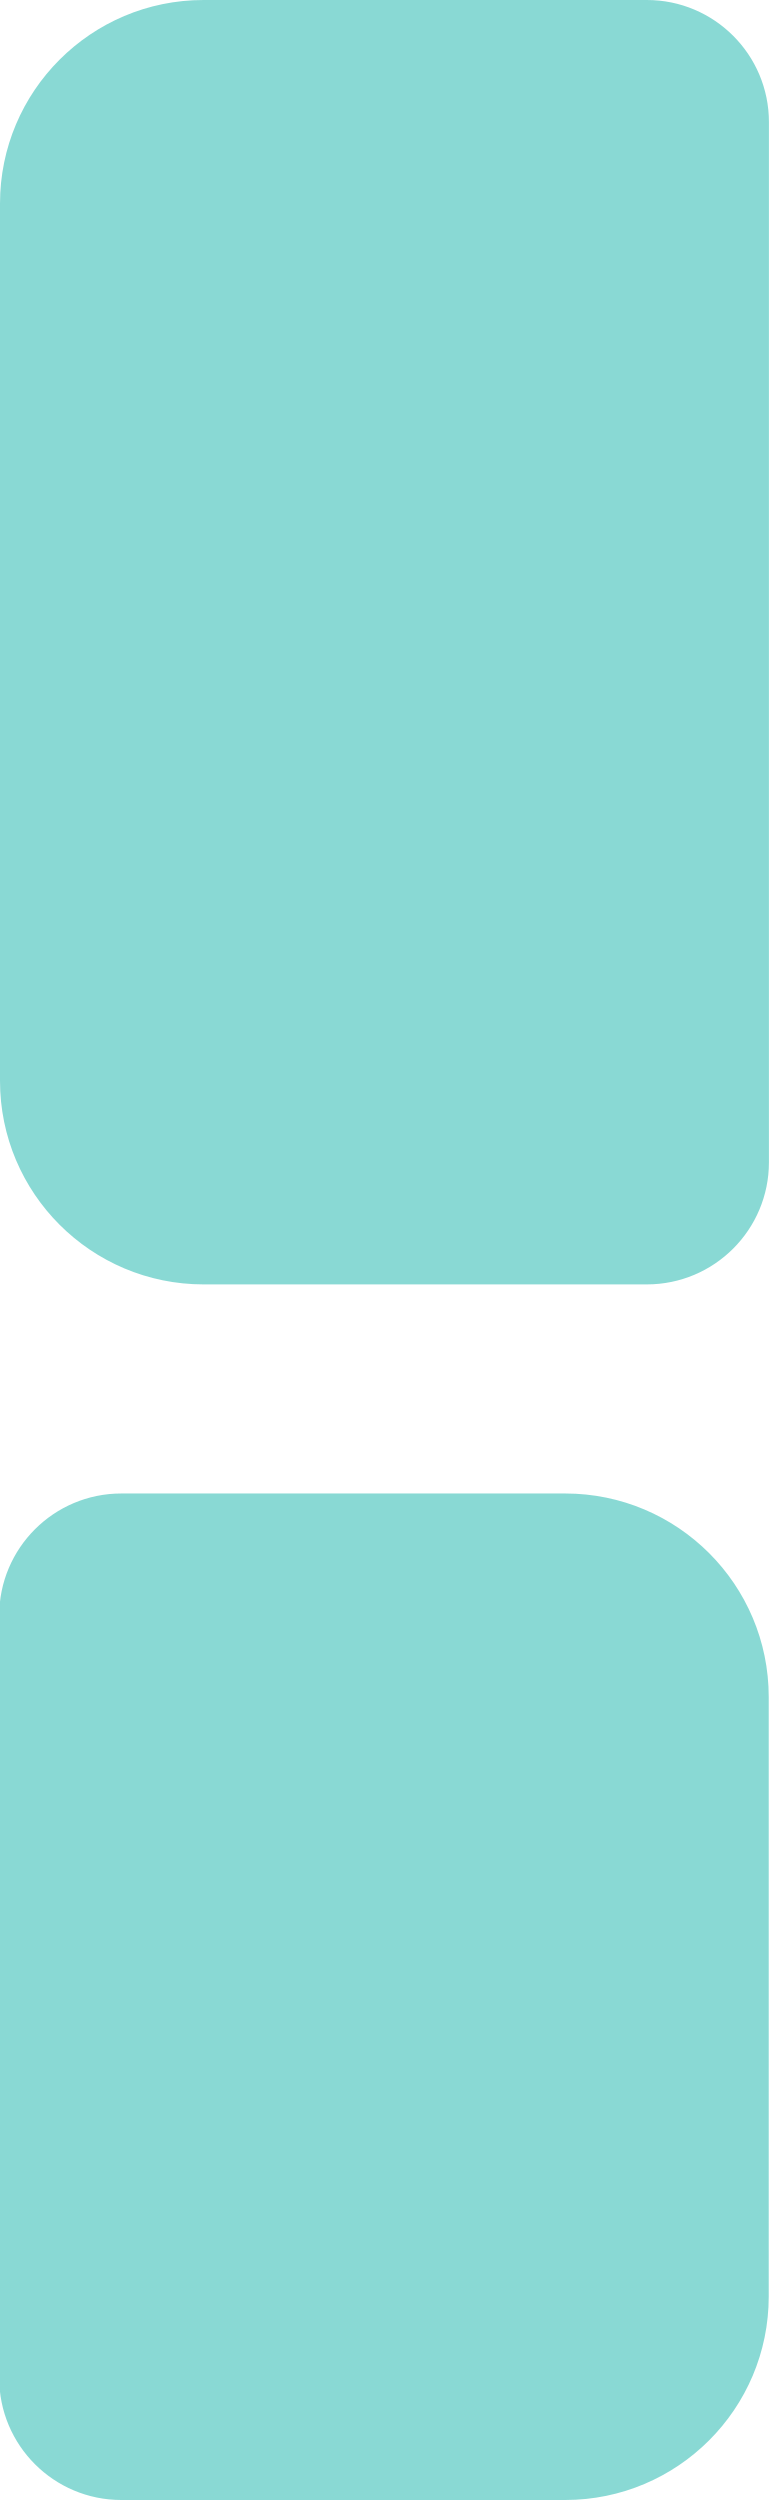
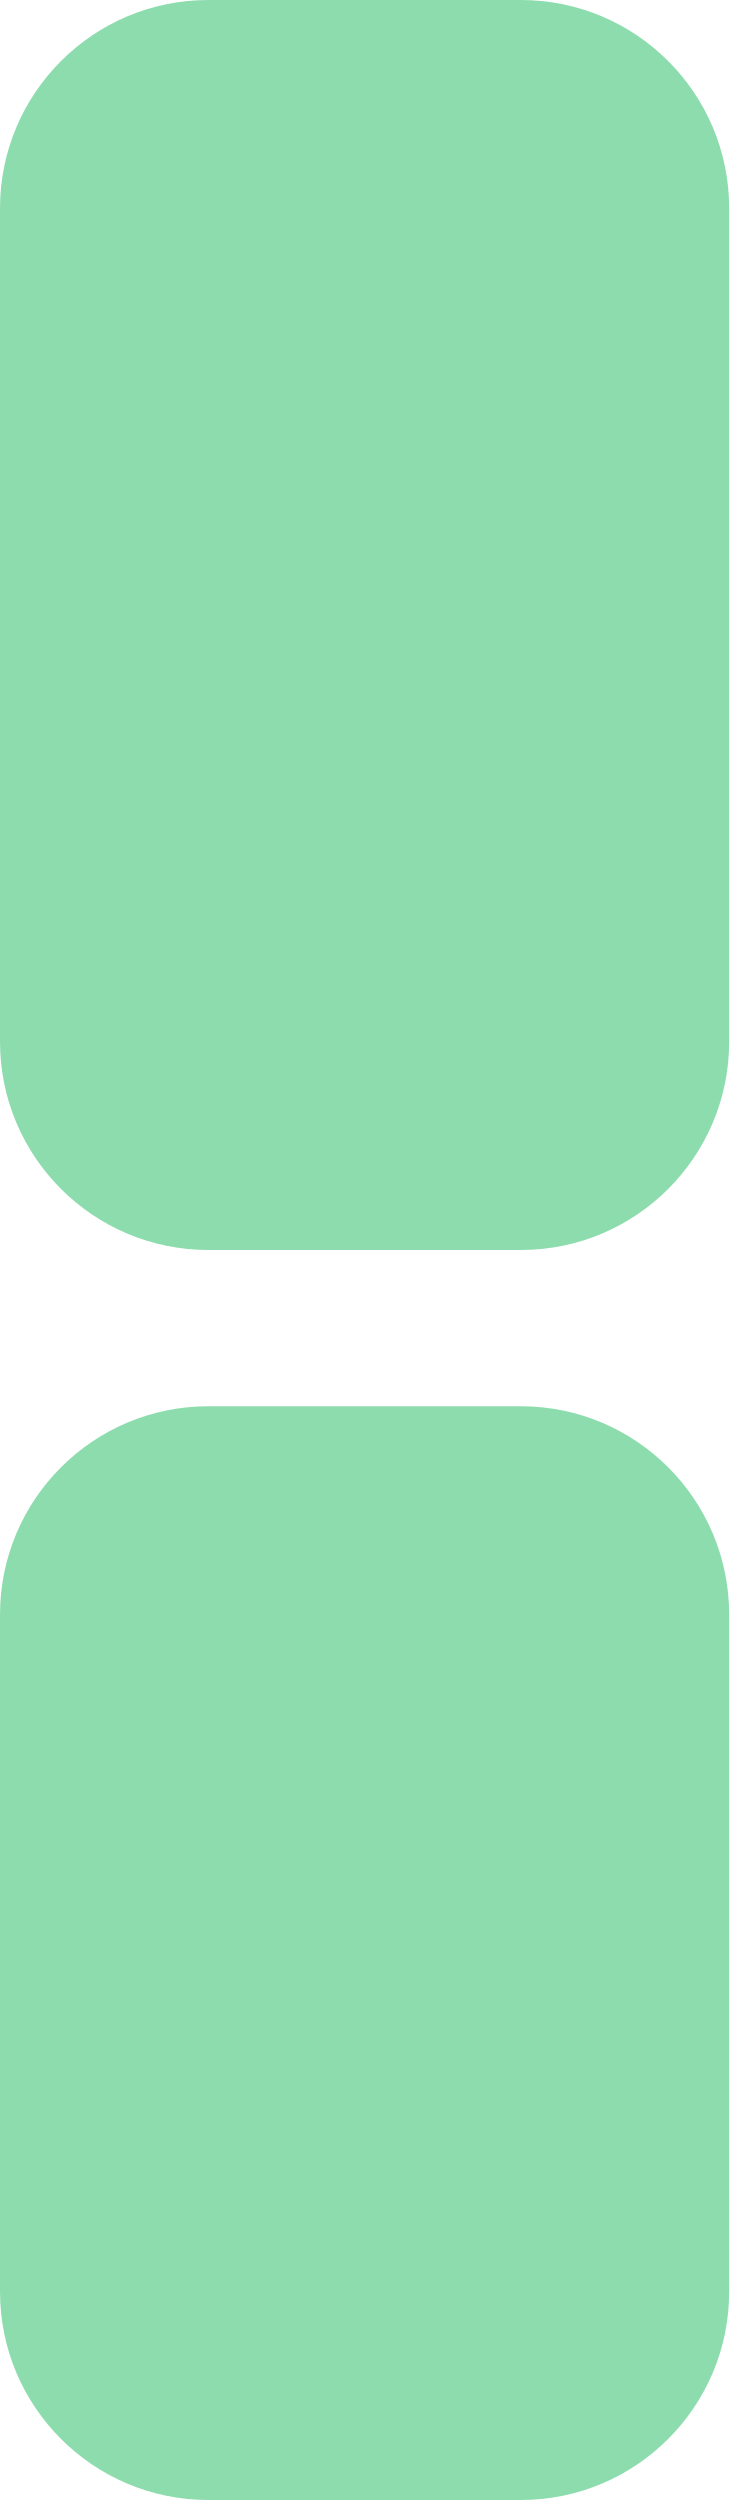
- <svg xmlns="http://www.w3.org/2000/svg" viewBox="0 0 37.77 122.8">
-   <defs>
-     <style>.cls-1{fill:#89d9d4;}</style>
-   </defs>
-   <g id="图层_2" data-name="图层 2">
-     <g id="图层_1-2" data-name="图层 1">
-       <path class="cls-1" d="M-6.66,12.66H44.43a6,6,0,0,1,6,6V40.43a10,10,0,0,1-10,10H-2.66a10,10,0,0,1-10-10V18.66a6,6,0,0,1,6-6Z" transform="translate(50.43 12.66) rotate(90)" />
-       <path class="cls-1" d="M4.16,79.2H33.6a10,10,0,0,1,10,10V111a6,6,0,0,1-6,6H.16a6,6,0,0,1-6-6V89.2A10,10,0,0,1,4.16,79.2Z" transform="translate(116.96 79.2) rotate(90)" />
-     </g>
-   </g>
+ <svg xmlns="http://www.w3.org/2000/svg" viewBox="0 0 14 48" fill="none" preserveAspectRatio="none">
+   <path d="M0 4C0 1.791 1.791 0 4 0H10C12.209 0 14 1.791 14 4V20C14 22.209 12.209 24 10 24H4C1.791 24 0 22.209 0 20V4Z" fill="#8DDCAE" />
+   <path d="M0 31C0 28.791 1.791 27 4 27H10C12.209 27 14 28.791 14 31V44C14 46.209 12.209 48 10 48H4C1.791 48 0 46.209 0 44V31Z" fill="#8DDCAE" />
</svg>
